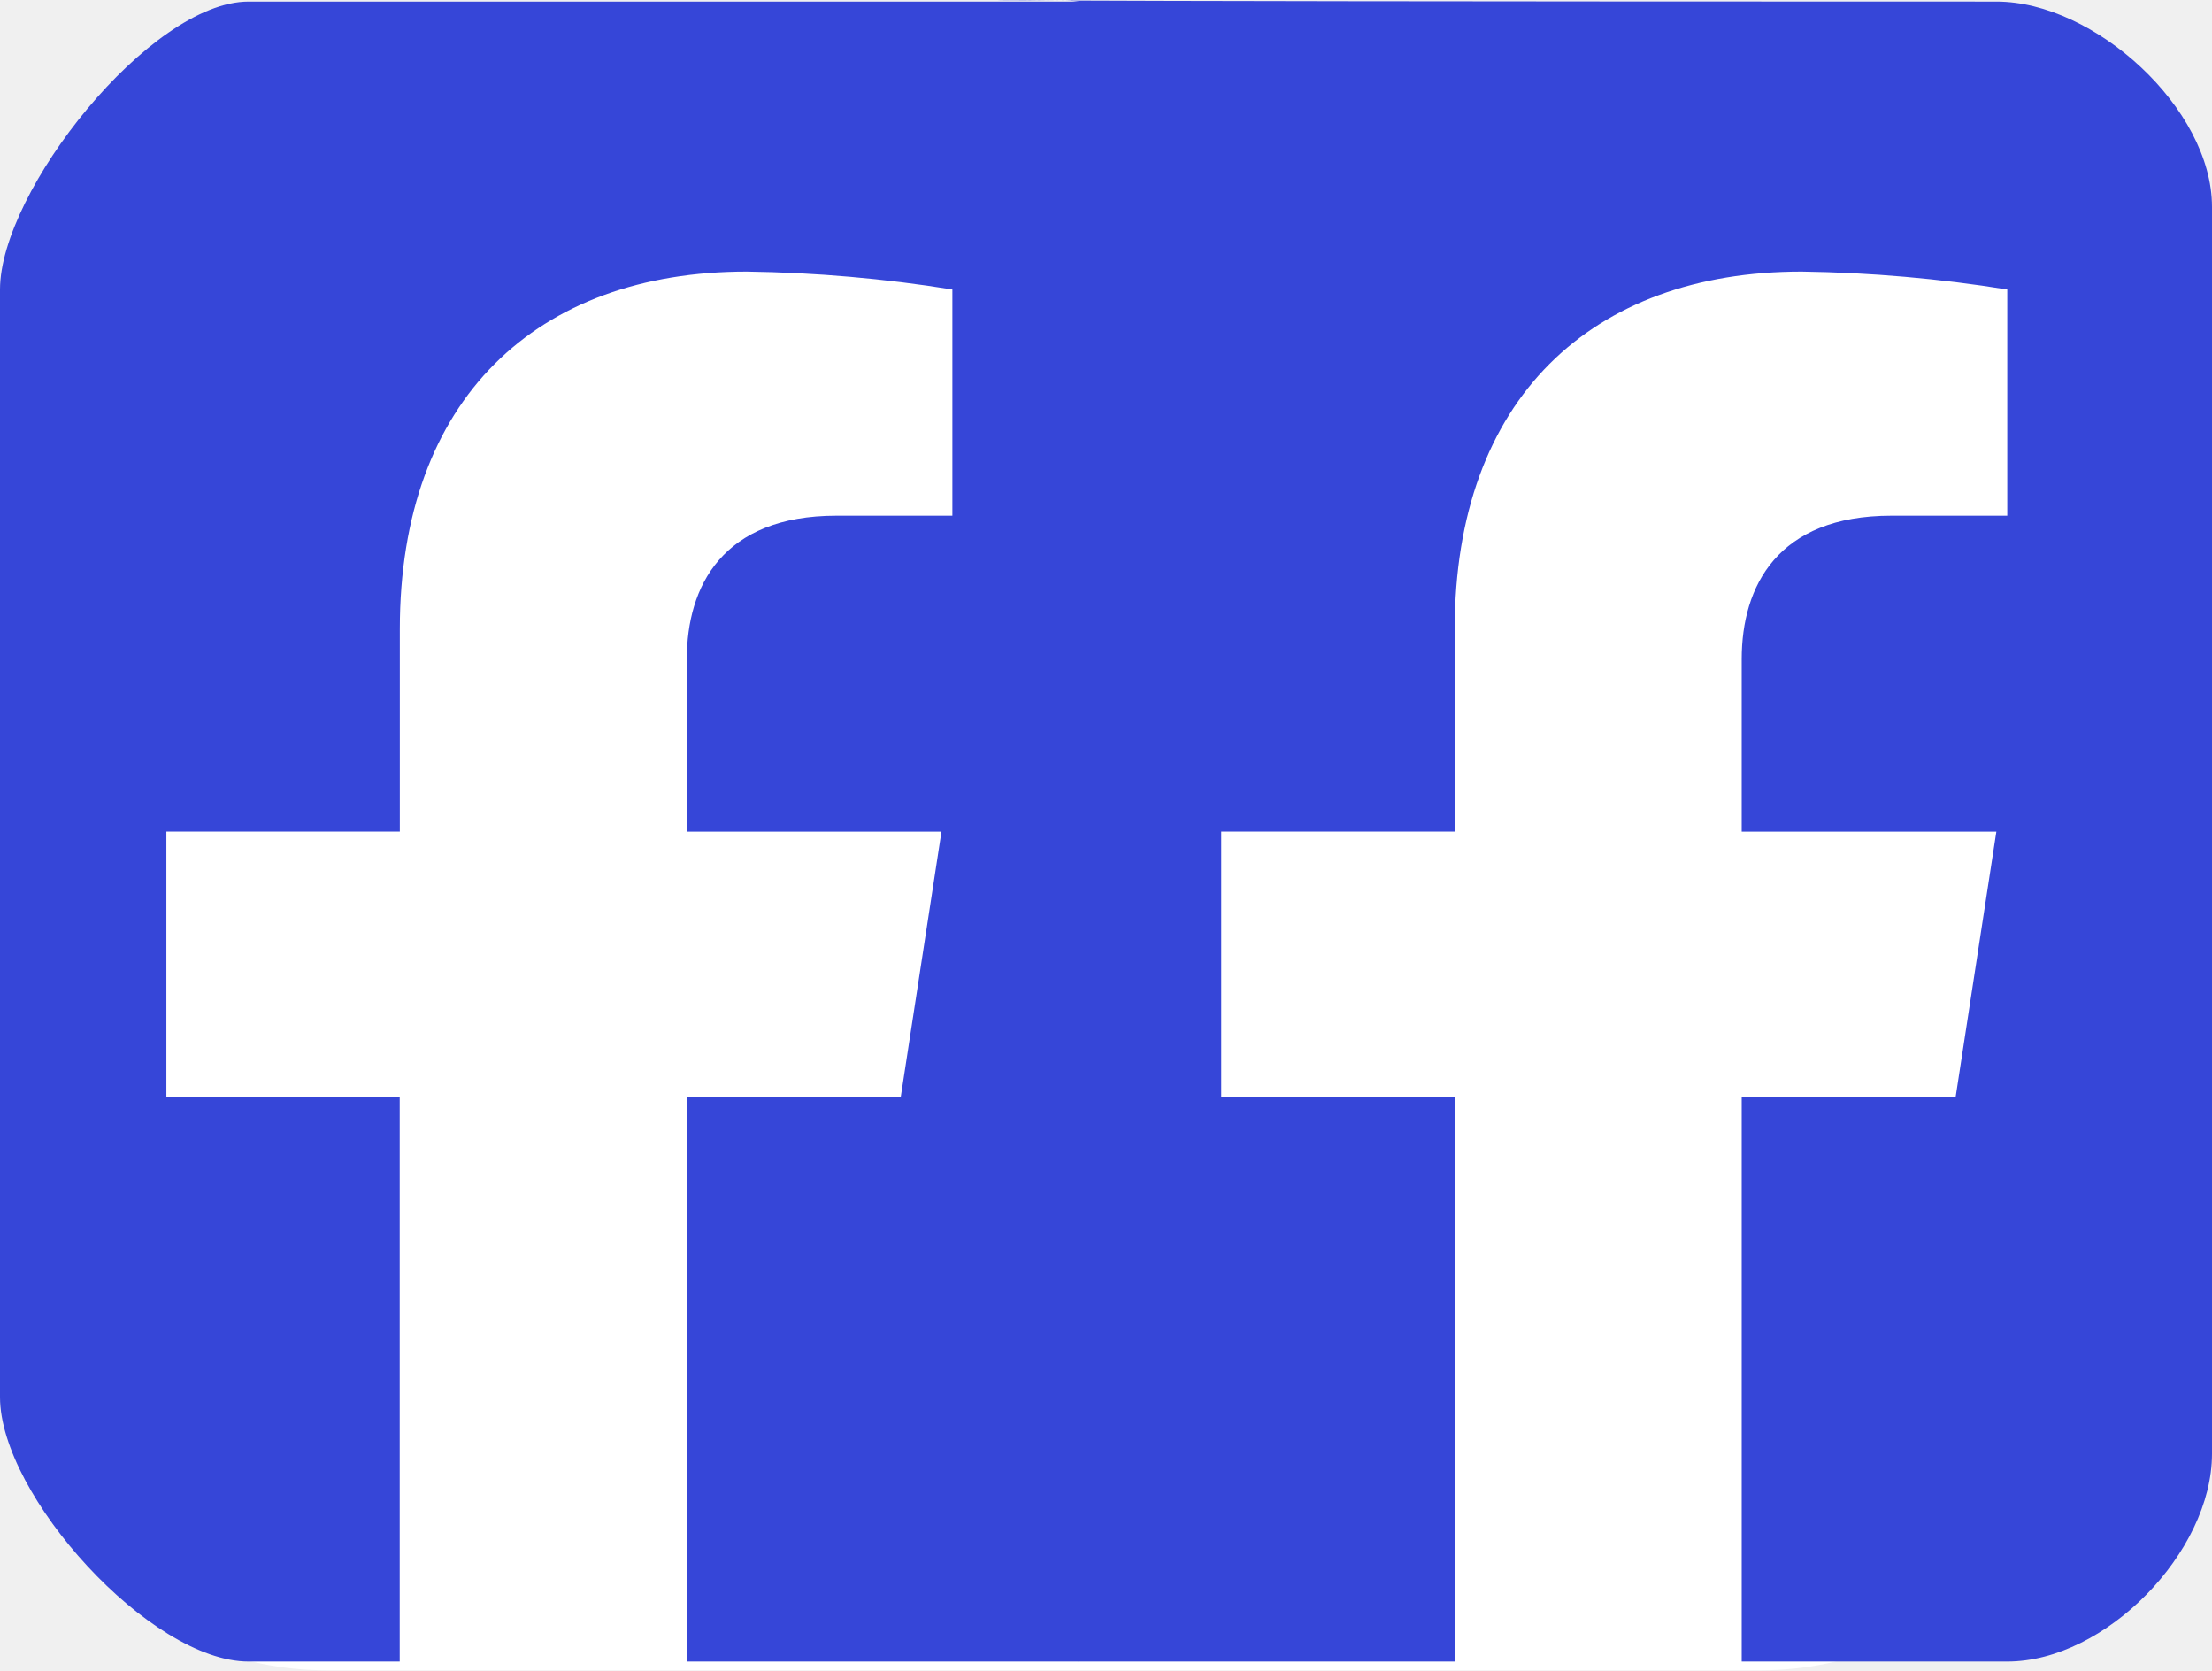
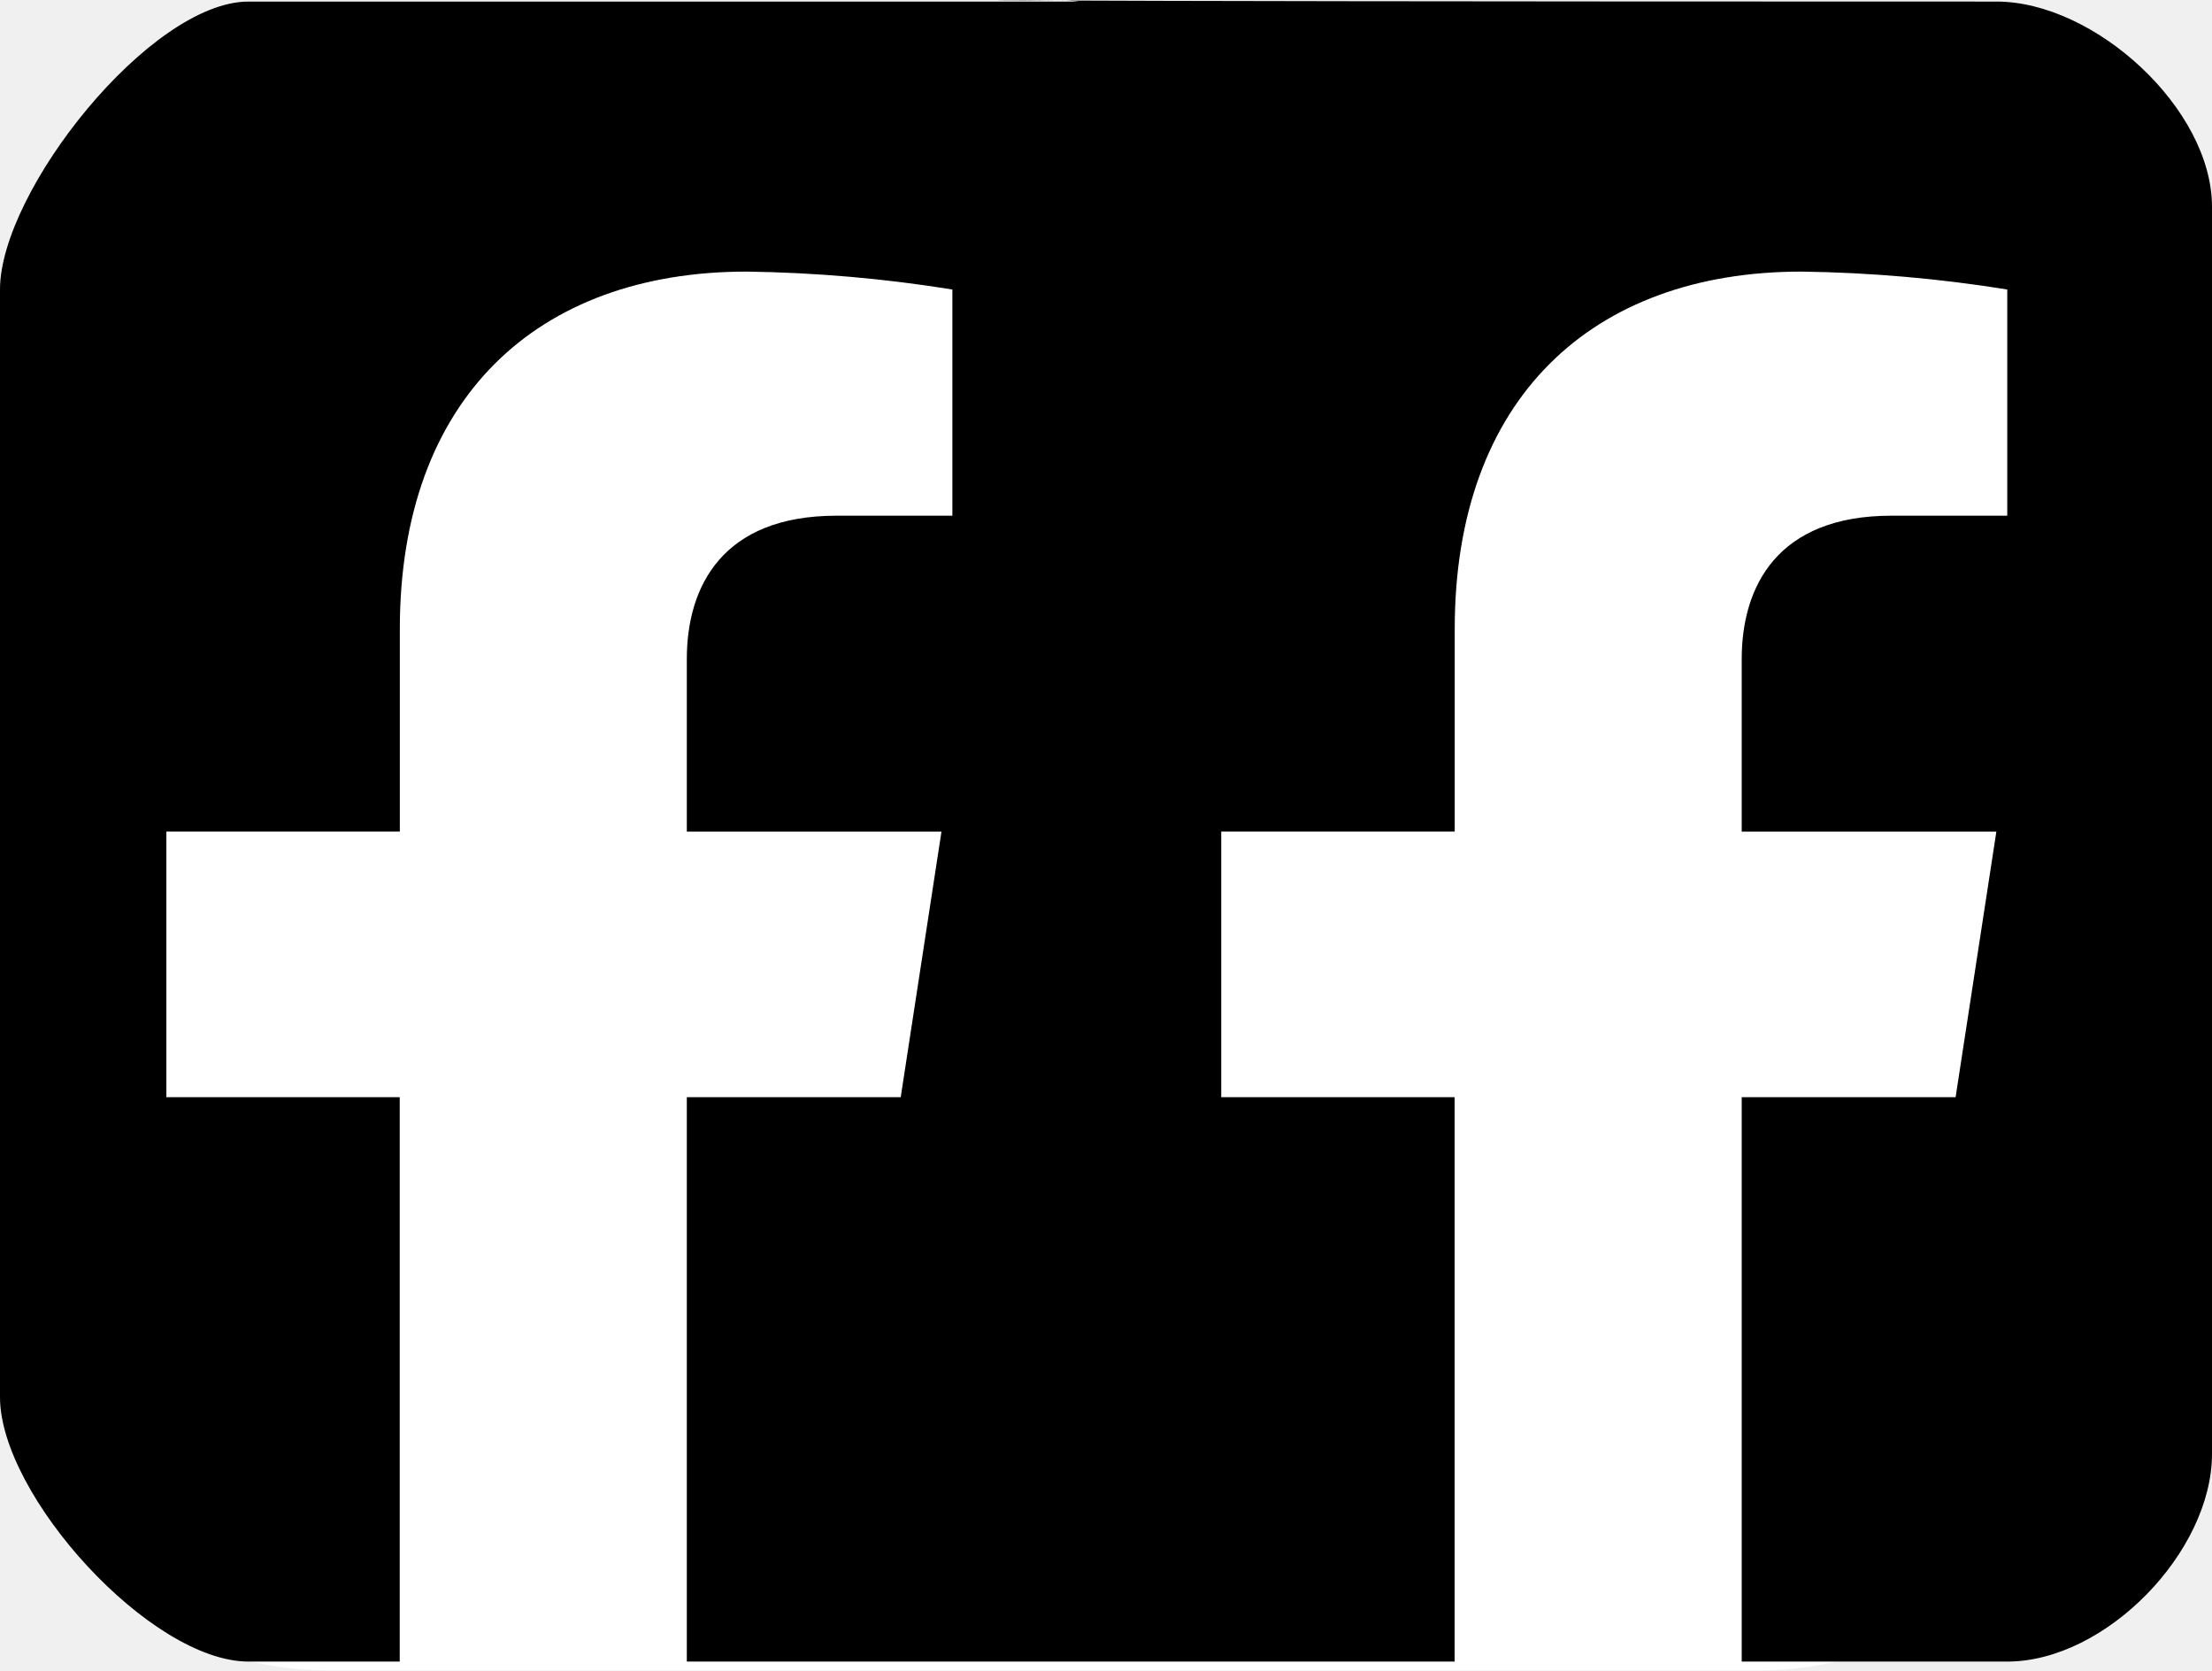
- <svg xmlns="http://www.w3.org/2000/svg" width="81.779" height="61.735" viewBox="0 0 81.779 61.735">
+ <svg xmlns="http://www.w3.org/2000/svg" viewBox="0 0 81.779 61.735">
  <defs>
-     <style>.a{fill:#fff;}.b{fill:#3646d8;}</style>
+     <style>
+             .a {
+                 fill: #fff;
+             }
+ 
+             .b {
+                 fill: currentColor;
+             }
+         </style>
  </defs>
  <g transform="translate(-38.915 -18.265)">
    <rect class="a" width="77" height="58" rx="12" transform="translate(39 22)" />
    <path class="b" d="M47.864,52.411H33.392V31.552H41.3l1.507-9.817H33.392V15.36c0-2.686,1.316-5.3,5.535-5.3H43.21V1.7a52.314,52.314,0,0,0-7.6-.662c-7.761,0-12.828,4.7-12.828,13.213v7.483H14.151v9.817h8.627V52.411h-5.59C13.558,52.411,8,46.267,8,42.637V1.7C8-1.929,13.558-8.942,17.188-8.942h30.7a4.818,4.818,0,0,0-.737-.039c3.822.017,13.342.039,34.66.039,3.631,0,7.968,3.955,7.968,7.585V44.732c0,3.631-3.938,7.679-7.569,7.679H72.392V31.552H80.3l1.507-9.817H72.392V15.36c0-2.686,1.317-5.3,5.536-5.3H82.21V1.7a52.293,52.293,0,0,0-7.6-.662c-7.761,0-12.828,4.7-12.828,13.213v7.483H53.15v9.817h8.628V52.411H47.888a.02.02,0,0,1-.013.005A.018.018,0,0,1,47.864,52.411ZM47.151-8.981C42.909-9,45.688-9.012,47.151-8.981Z" transform="translate(30.915 27.265)" />
  </g>
</svg>
